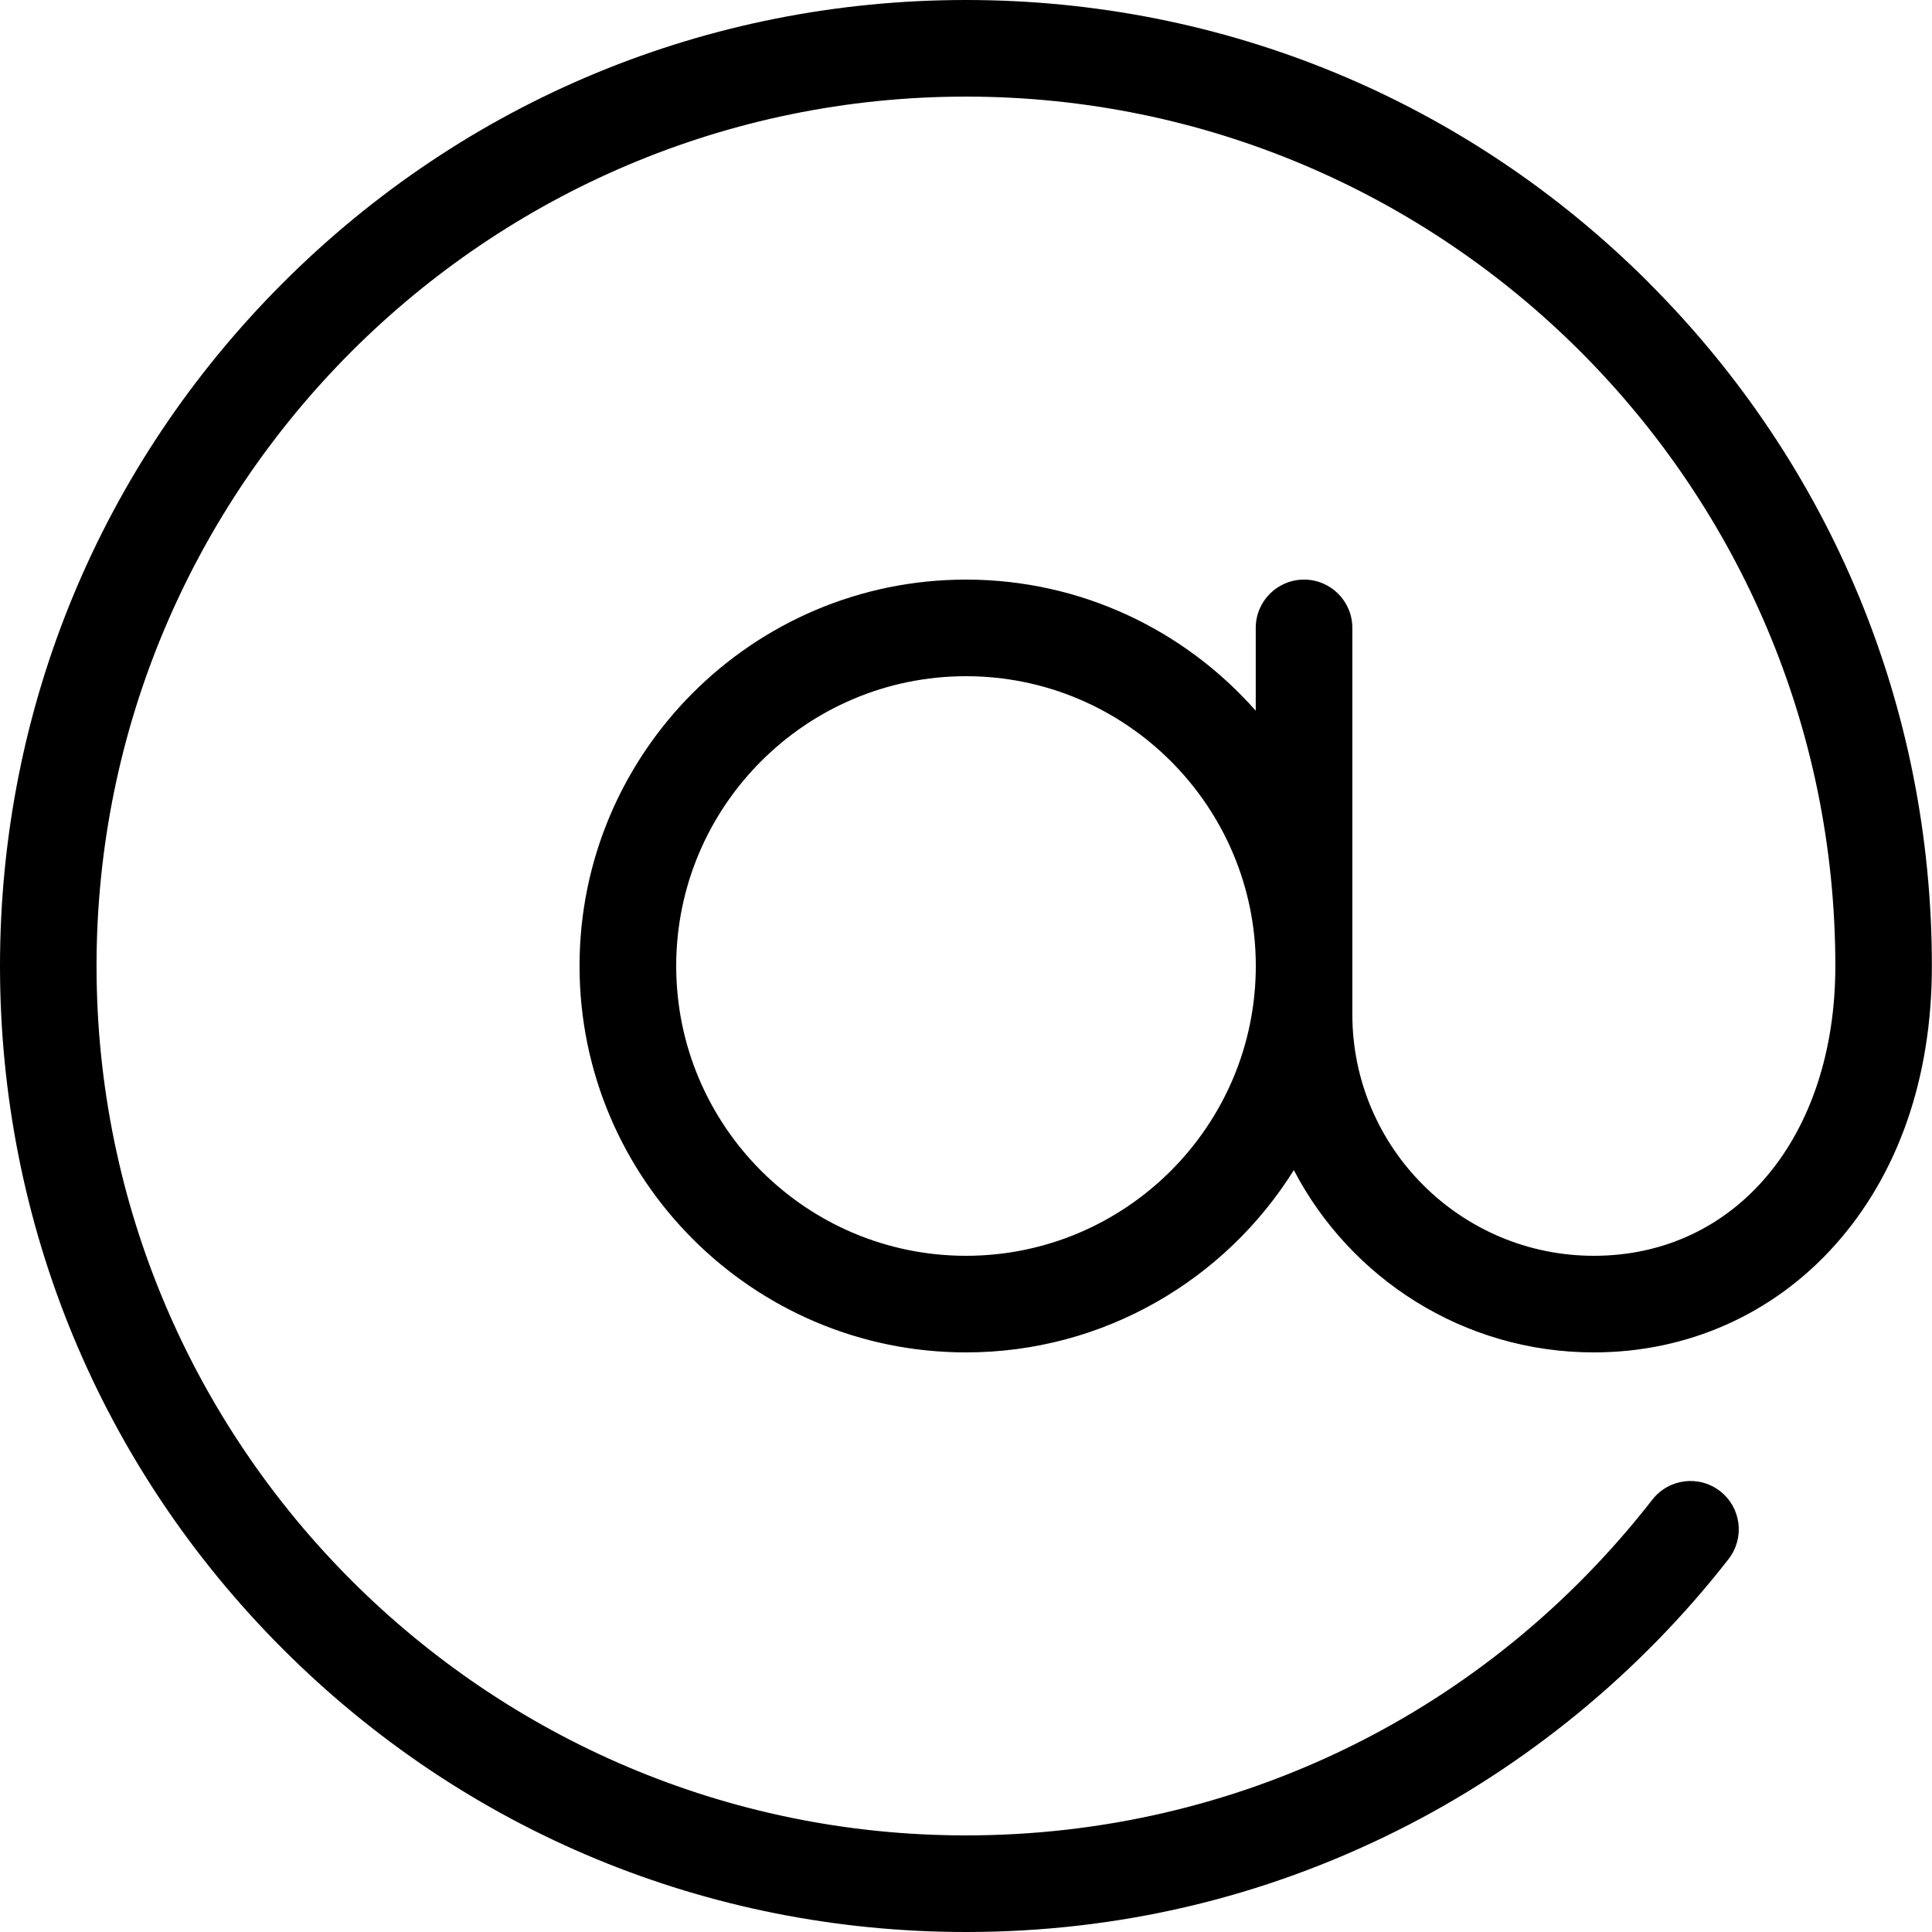
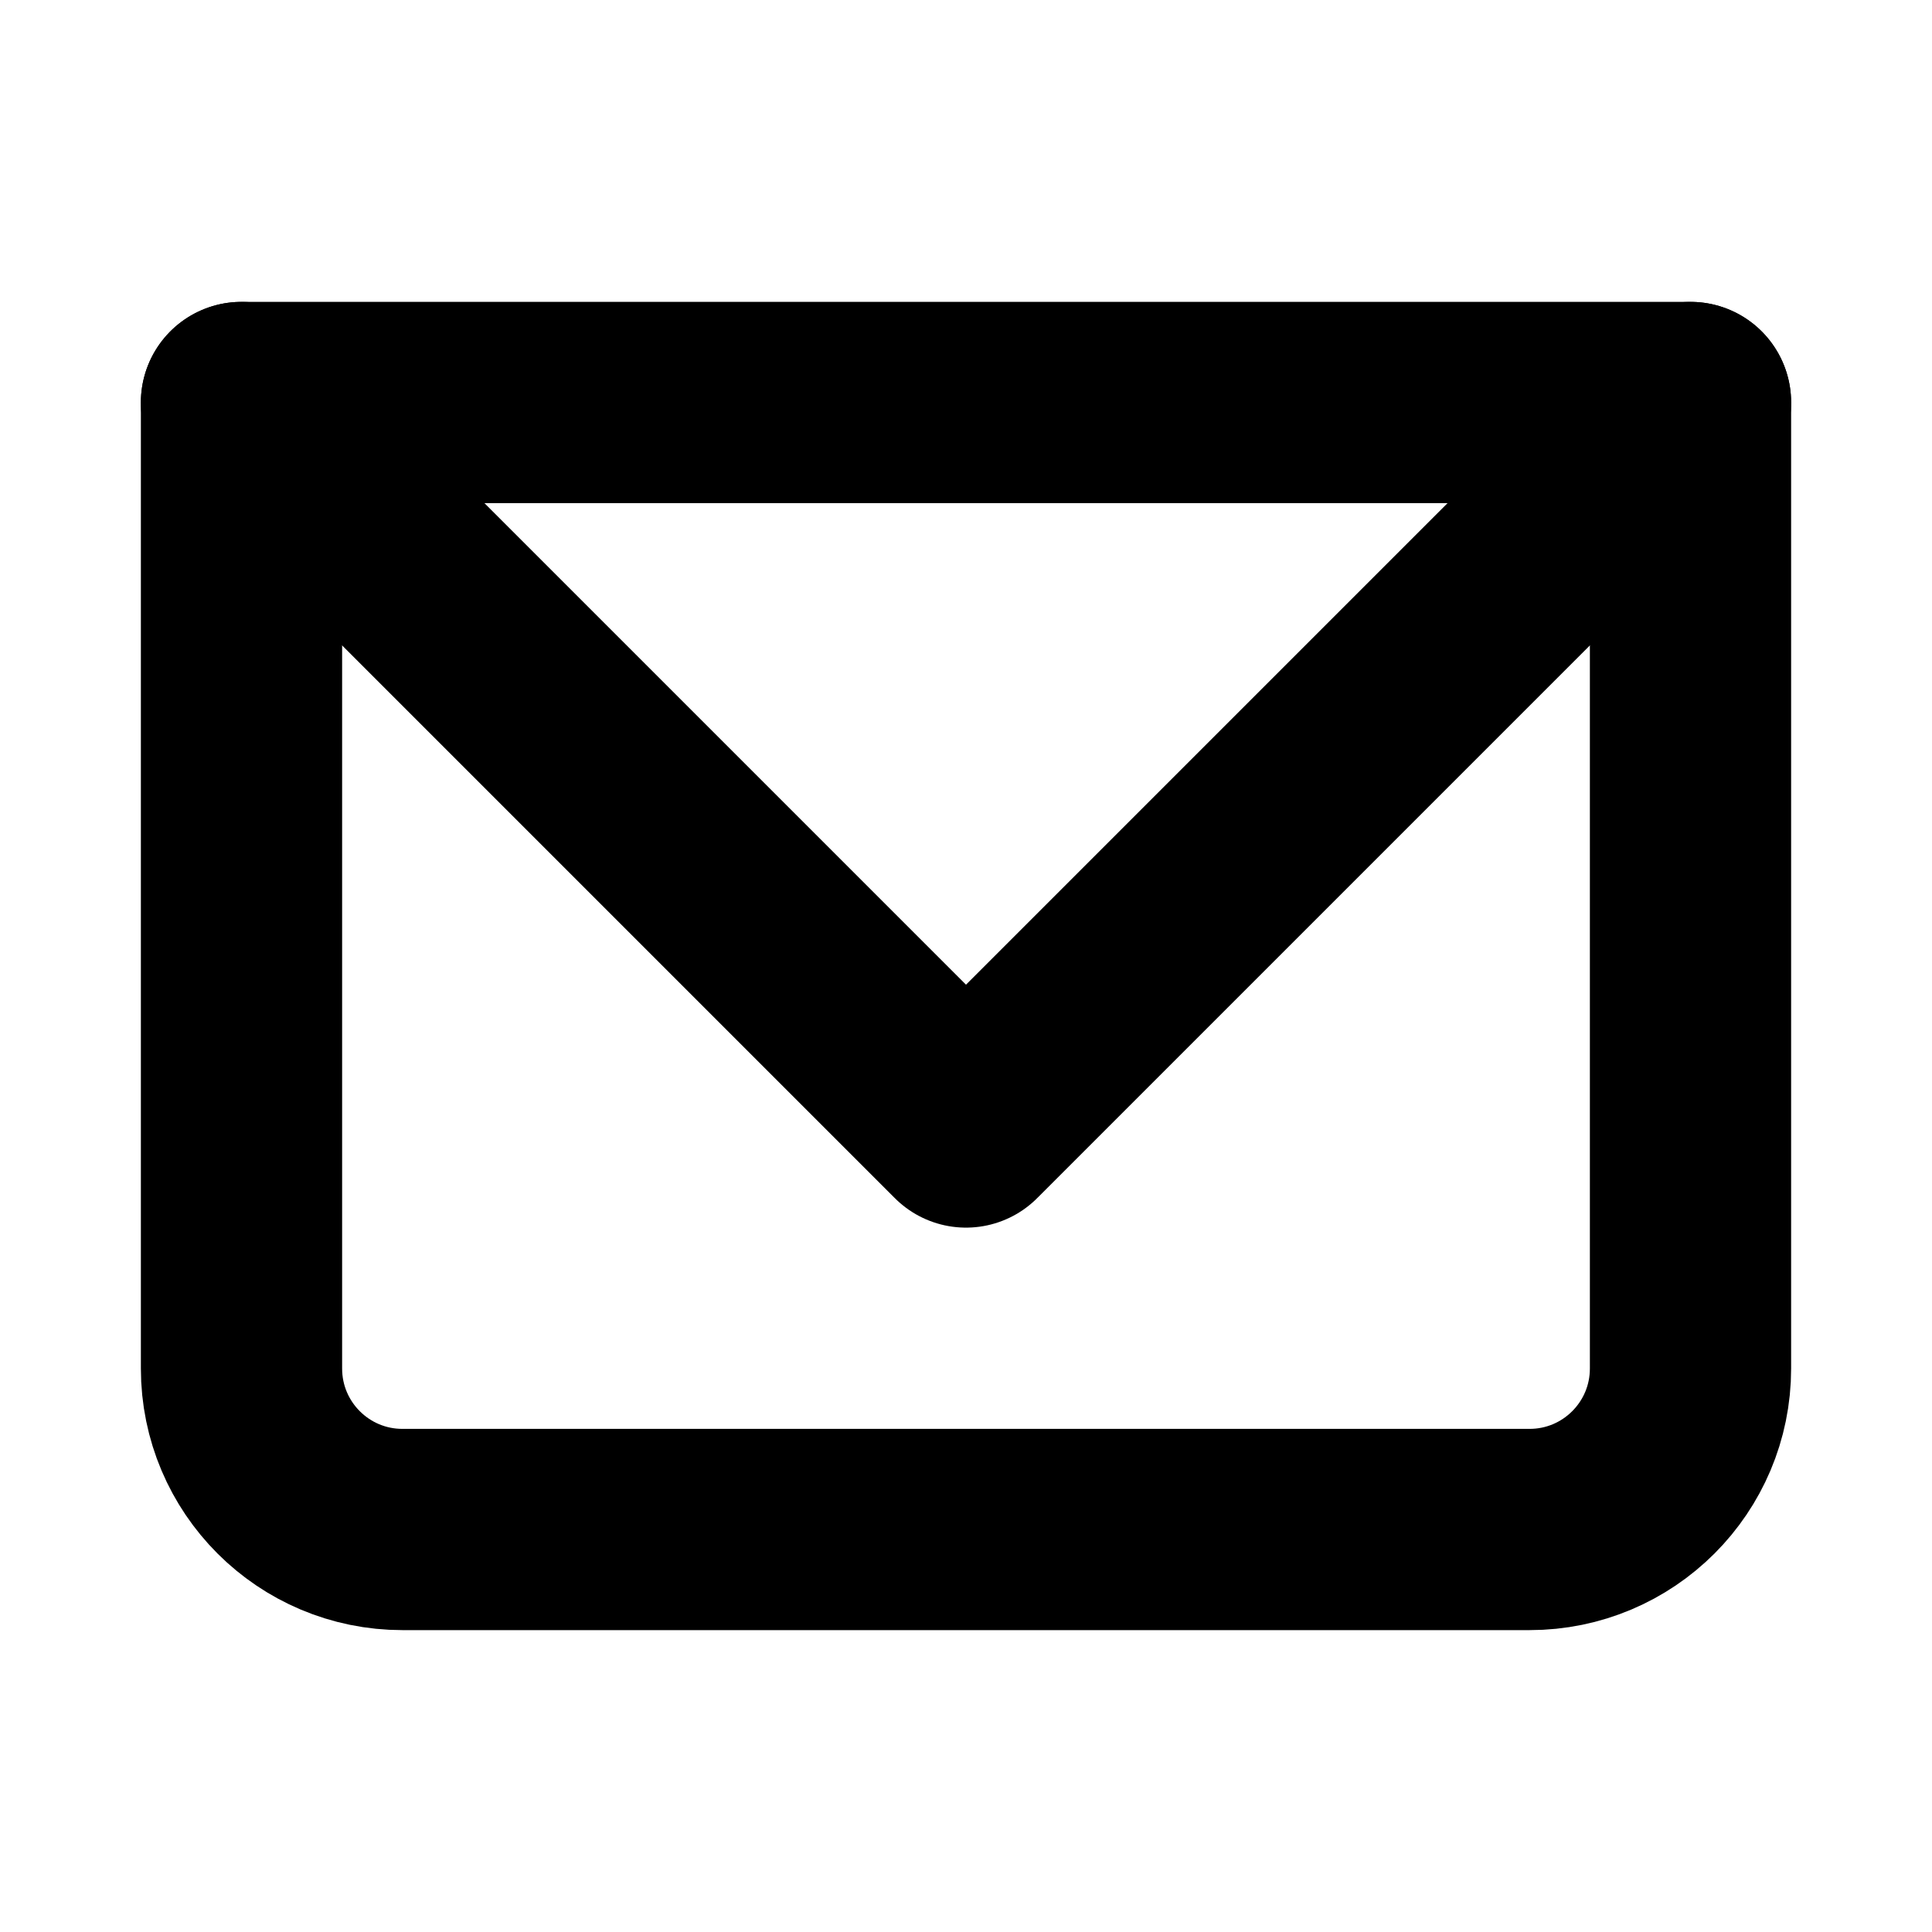
- <svg xmlns="http://www.w3.org/2000/svg" version="1.1" viewBox="0 0 32 32">
-   <path d="M27.314 4.686c-3.022-3.022-7.040-4.686-11.314-4.686s-8.292 1.664-11.314 4.686c-3.022 3.022-4.686 7.040-4.686 11.314s1.664 8.292 4.686 11.314c3.022 3.022 7.040 4.686 11.314 4.686 2.51 0 4.914-0.565 7.144-1.68 2.126-1.062 4.023-2.618 5.487-4.498 0.271-0.349 0.209-0.851-0.14-1.123s-0.851-0.209-1.123 0.14c-2.752 3.534-6.896 5.561-11.369 5.561-7.94 0-14.4-6.46-14.4-14.4s6.46-14.4 14.4-14.4 14.4 6.46 14.4 14.4c0 2.826-1.645 4.8-4 4.8-2.206 0-4-1.794-4-4v-6.4c0-0.442-0.358-0.8-0.8-0.8s-0.8 0.358-0.8 0.8v1.372c-1.174-1.331-2.89-2.172-4.8-2.172-3.529 0-6.4 2.871-6.4 6.4s2.871 6.4 6.4 6.4c2.288 0 4.3-1.208 5.431-3.019 0.935 1.792 2.811 3.019 4.968 3.019 1.548 0 2.965-0.629 3.99-1.772 1.053-1.175 1.61-2.775 1.61-4.628 0-4.274-1.664-8.292-4.686-11.314zM16 20.8c-2.647 0-4.8-2.153-4.8-4.8s2.153-4.8 4.8-4.8 4.8 2.153 4.8 4.8-2.153 4.8-4.8 4.8z" />
+ <svg xmlns="http://www.w3.org/2000/svg" viewBox="0 0 24 24" fill="none">
+   <path d="M3 5H21V17C21 18.105 20.105 19 19 19H5C3.895 19 3 18.105 3 17V5Z" stroke="currentColor" stroke-width="2.5" stroke-linecap="round" stroke-linejoin="round" />
+   <path d="M3 5L12 14L21 5" stroke="currentColor" stroke-width="2.5" stroke-linecap="round" stroke-linejoin="round" />
</svg>
